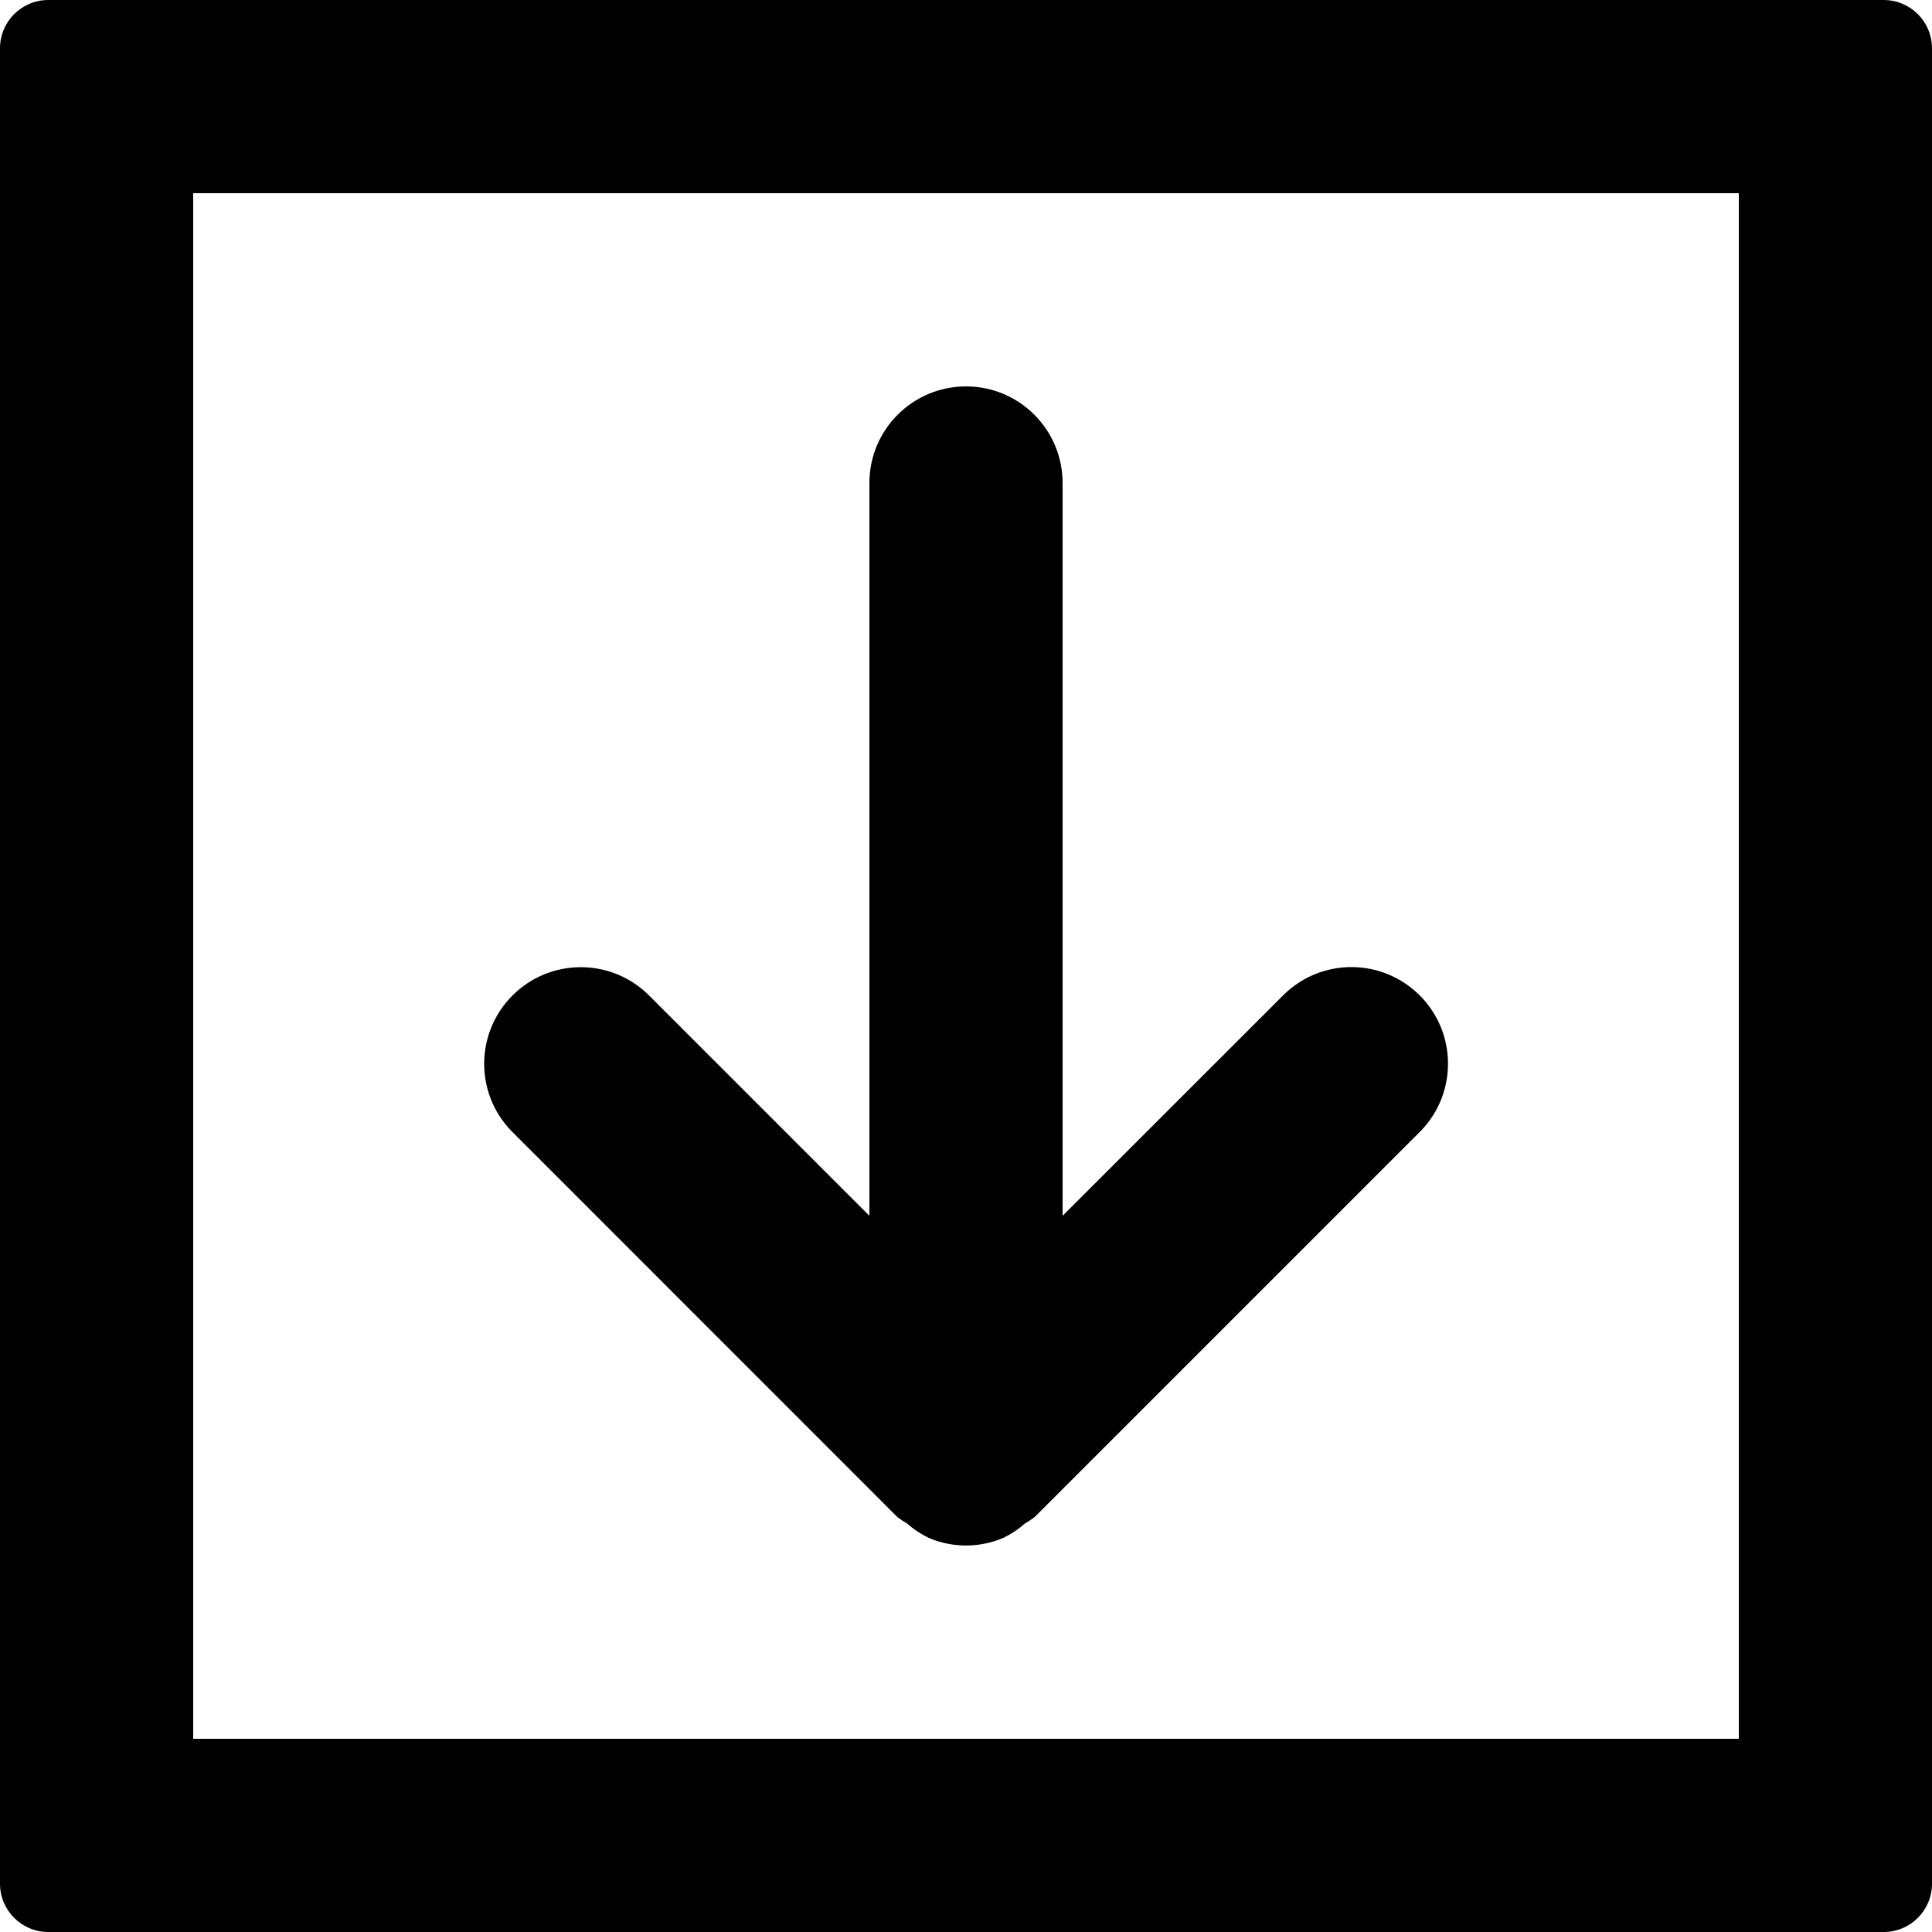
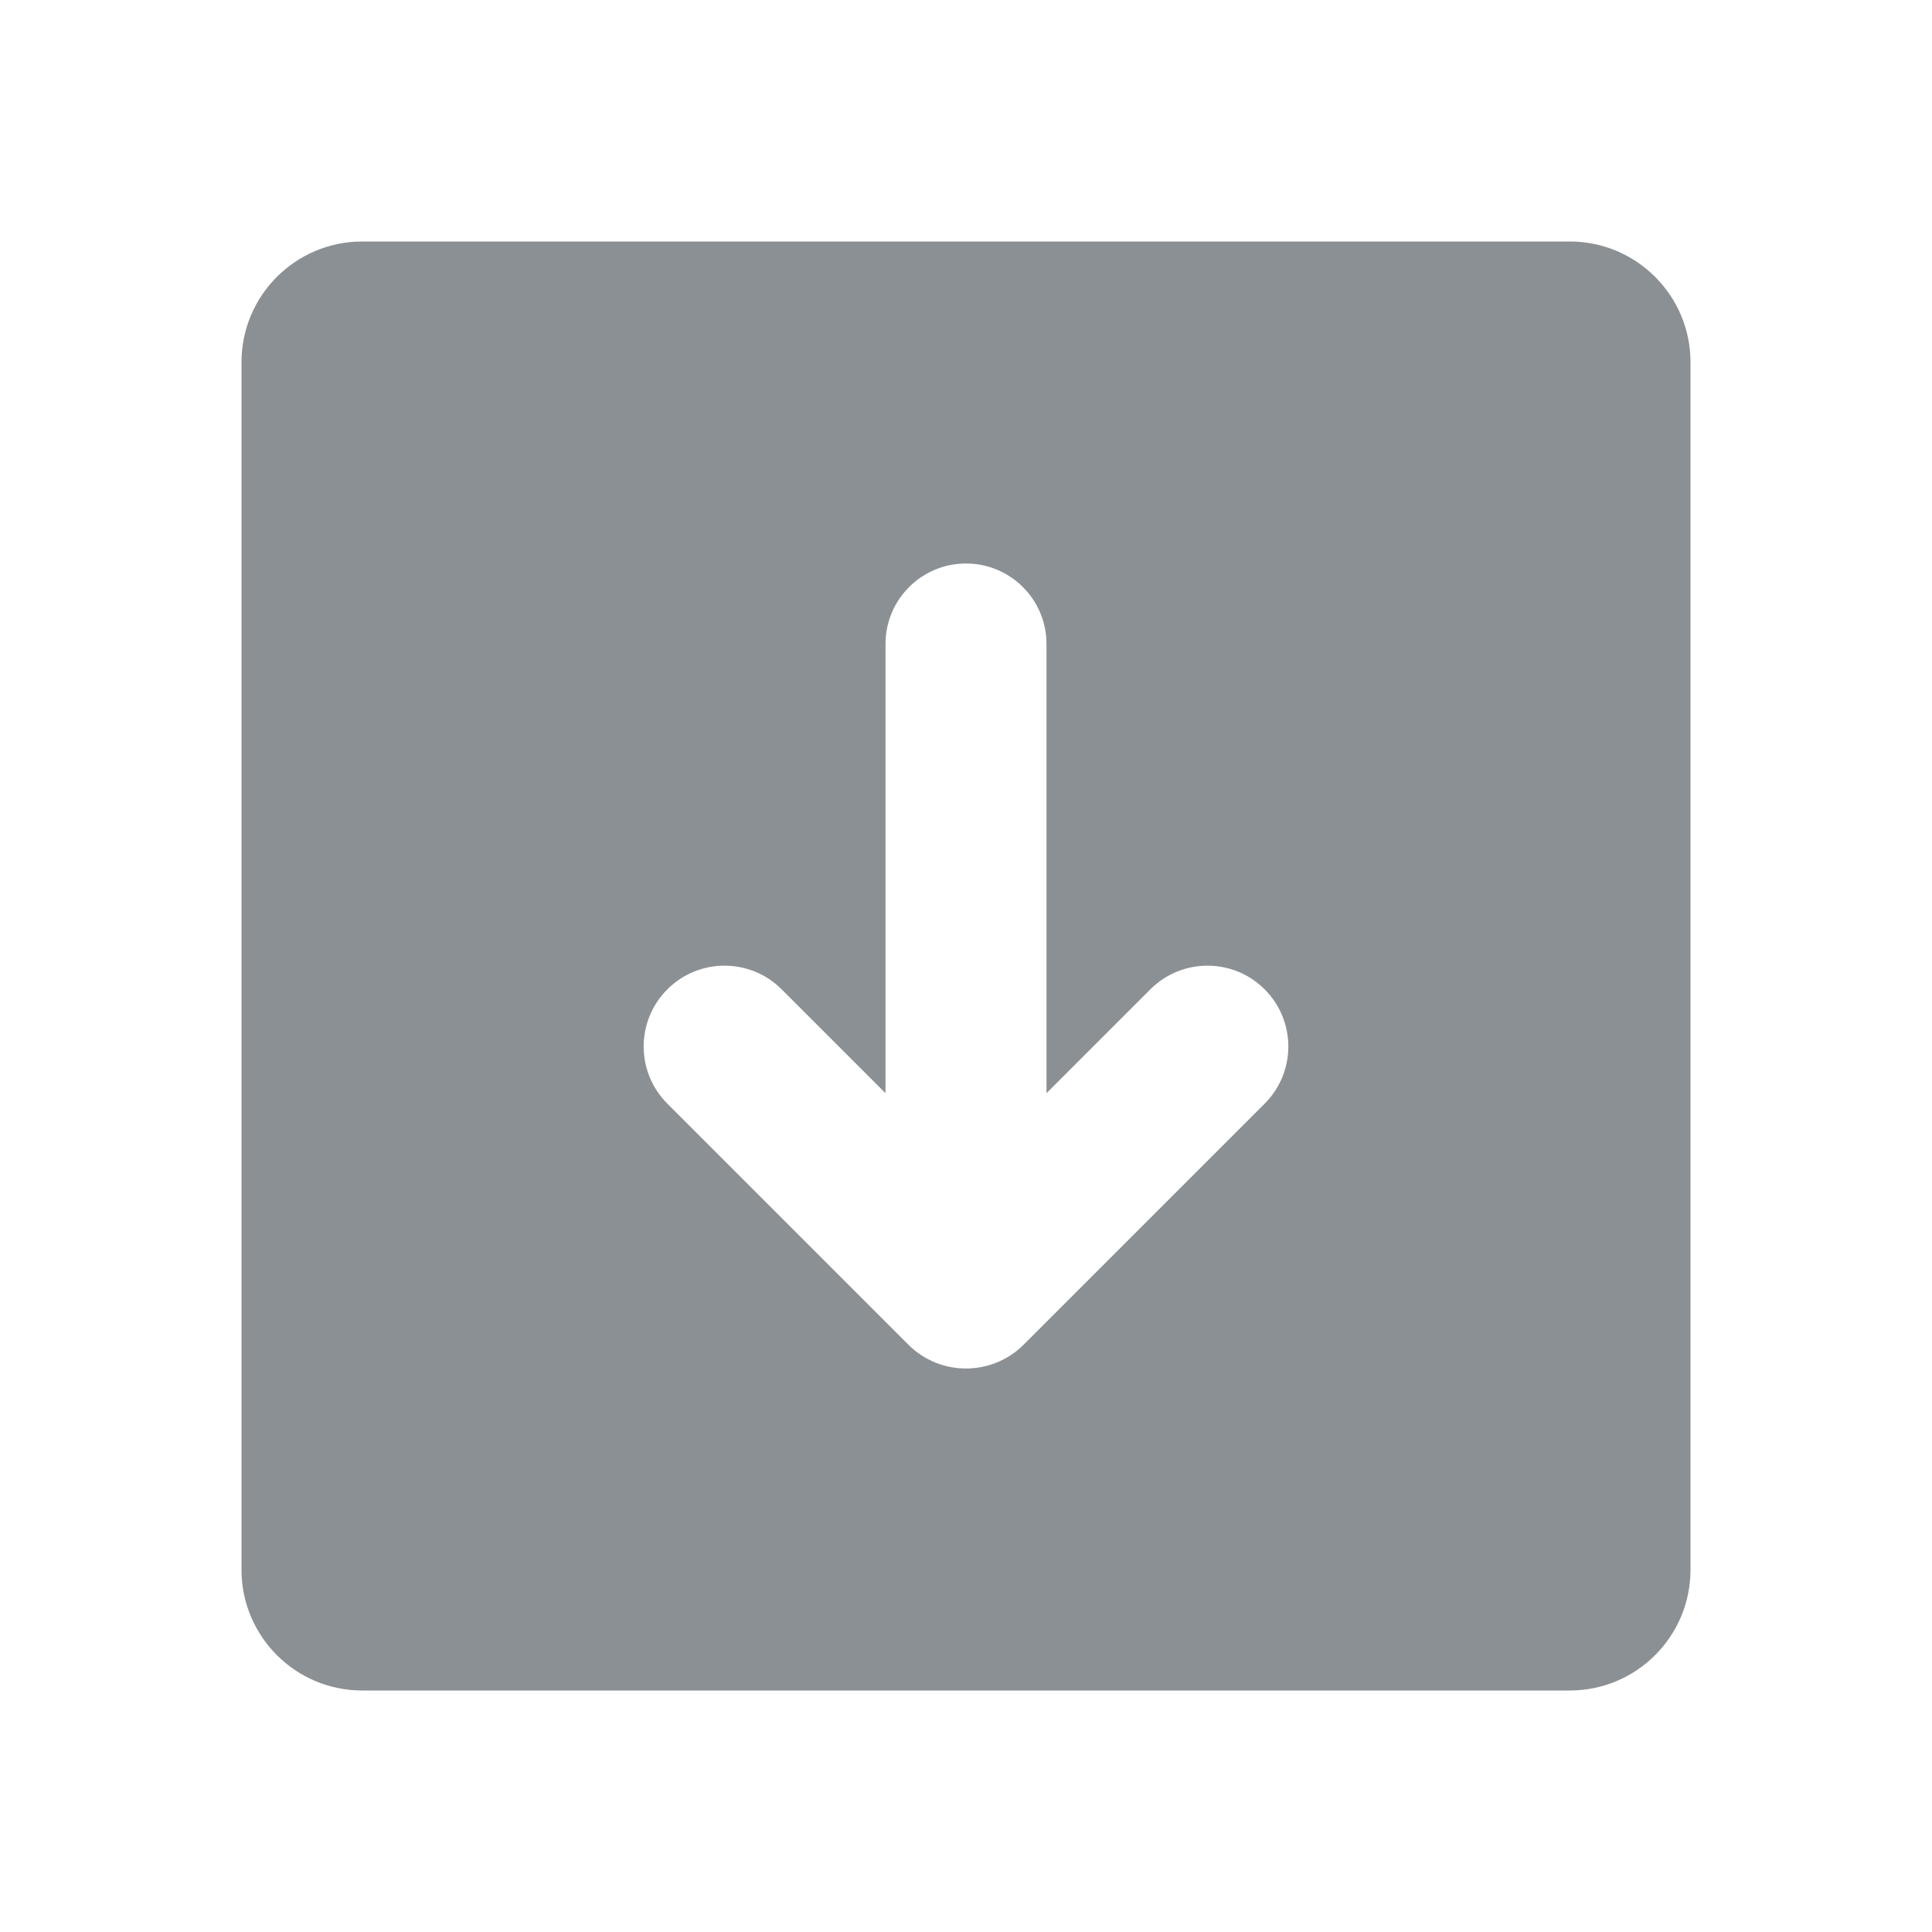
- <svg xmlns="http://www.w3.org/2000/svg" width="20" height="20" viewBox="0 0 20 20">
-   <g transform="translate(-20 -330)">
-     <path d="M39.5,330h-19a.5.5,0,0,0-.5.5v19a.5.5,0,0,0,.5.5h19a.5.5,0,0,0,.5-.5v-19A.5.5,0,0,0,39.5,330ZM38,348H22V332H38Z" />
-     <path d="M29.291,345.706h0a.938.938,0,0,0,.1.066.967.967,0,0,0,.225.149.984.984,0,0,0,.768,0,.967.967,0,0,0,.225-.149.938.938,0,0,0,.1-.066h0l4-4a1,1,0,0,0-1.414-1.414L31,342.586V335a1,1,0,0,0-2,0v7.586l-2.293-2.293a1,1,0,0,0-1.414,1.414Z" />
+ <svg xmlns="http://www.w3.org/2000/svg" width="24" height="24" viewBox="0 0 24 24">
+   <g transform="translate(-911 -462)">
+     <rect width="24" height="24" transform="translate(911 462)" fill="none" />
+     <path d="M367.5,343h-15a1.5,1.5,0,0,0-1.5,1.5v15a1.5,1.5,0,0,0,1.5,1.5h15a1.5,1.5,0,0,0,1.5-1.5v-15A1.5,1.5,0,0,0,367.5,343Zm-3.79,10.71-3,3a1.014,1.014,0,0,1-1.42,0l-3-3a1,1,0,0,1,1.42-1.42l1.29,1.29V348a1,1,0,0,1,2,0v5.58l1.29-1.29a1,1,0,0,1,1.42,1.42Z" transform="translate(563 122)" fill="#8b9094" />
  </g>
</svg>
